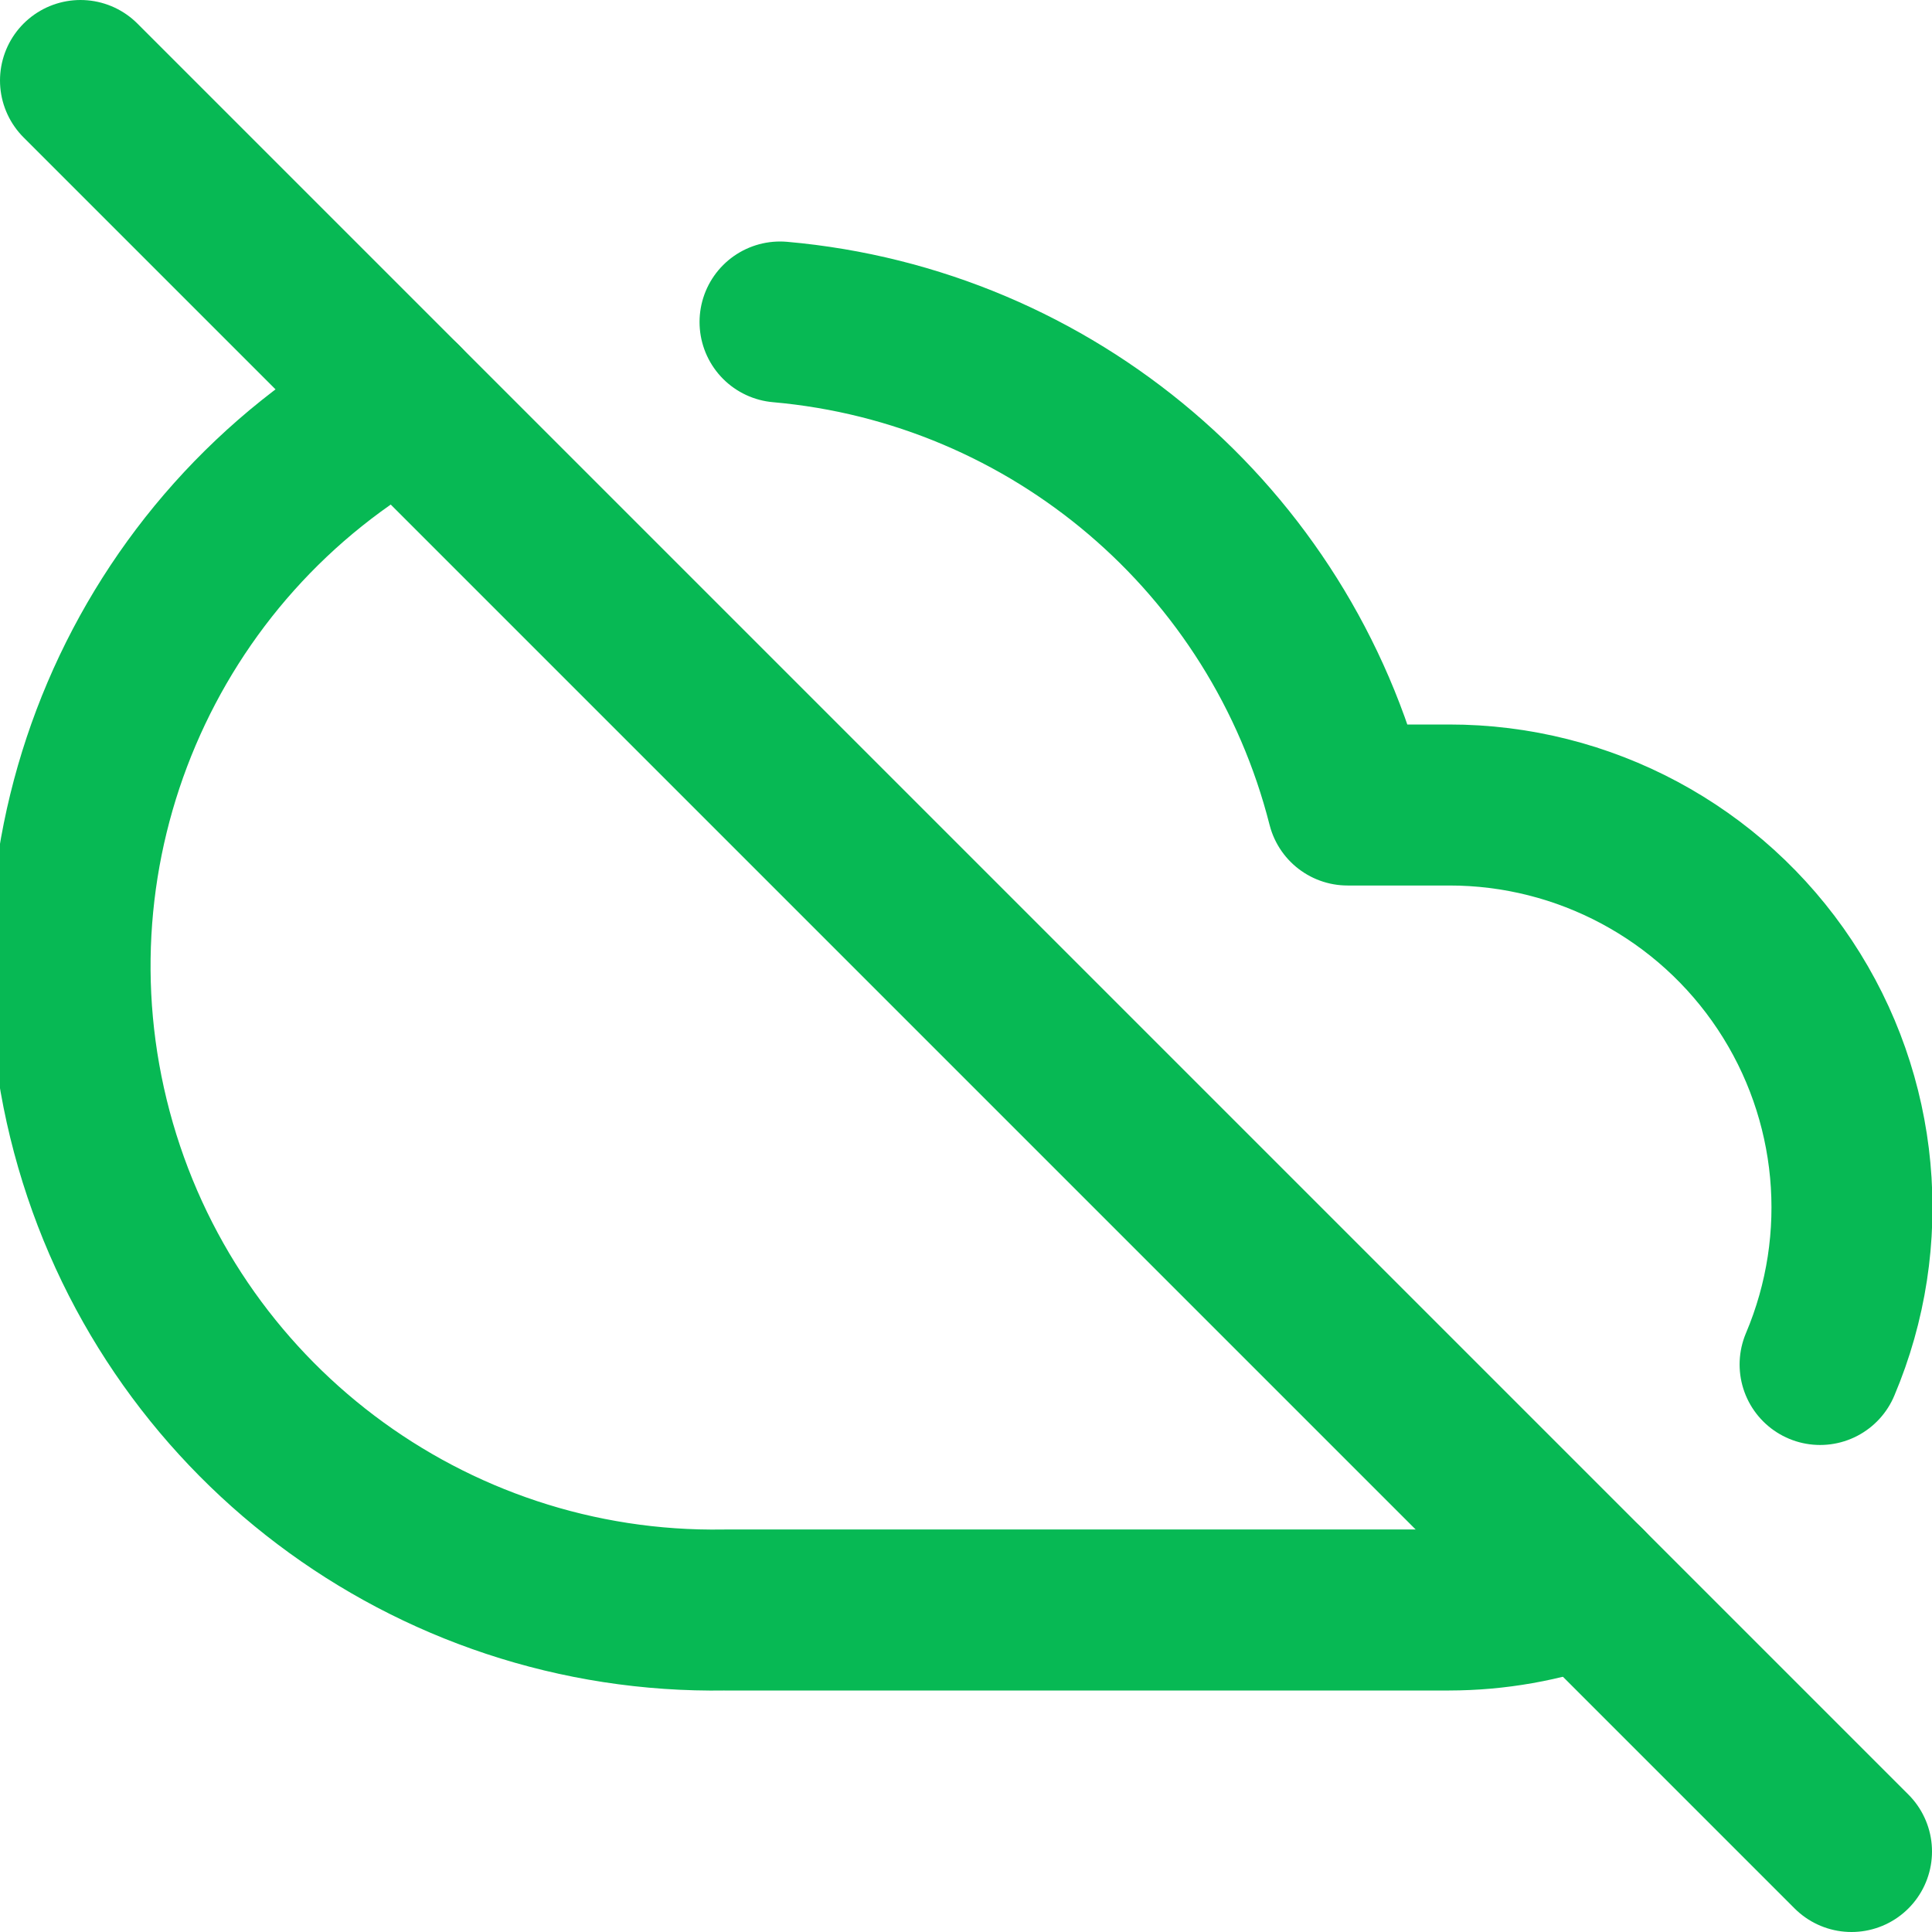
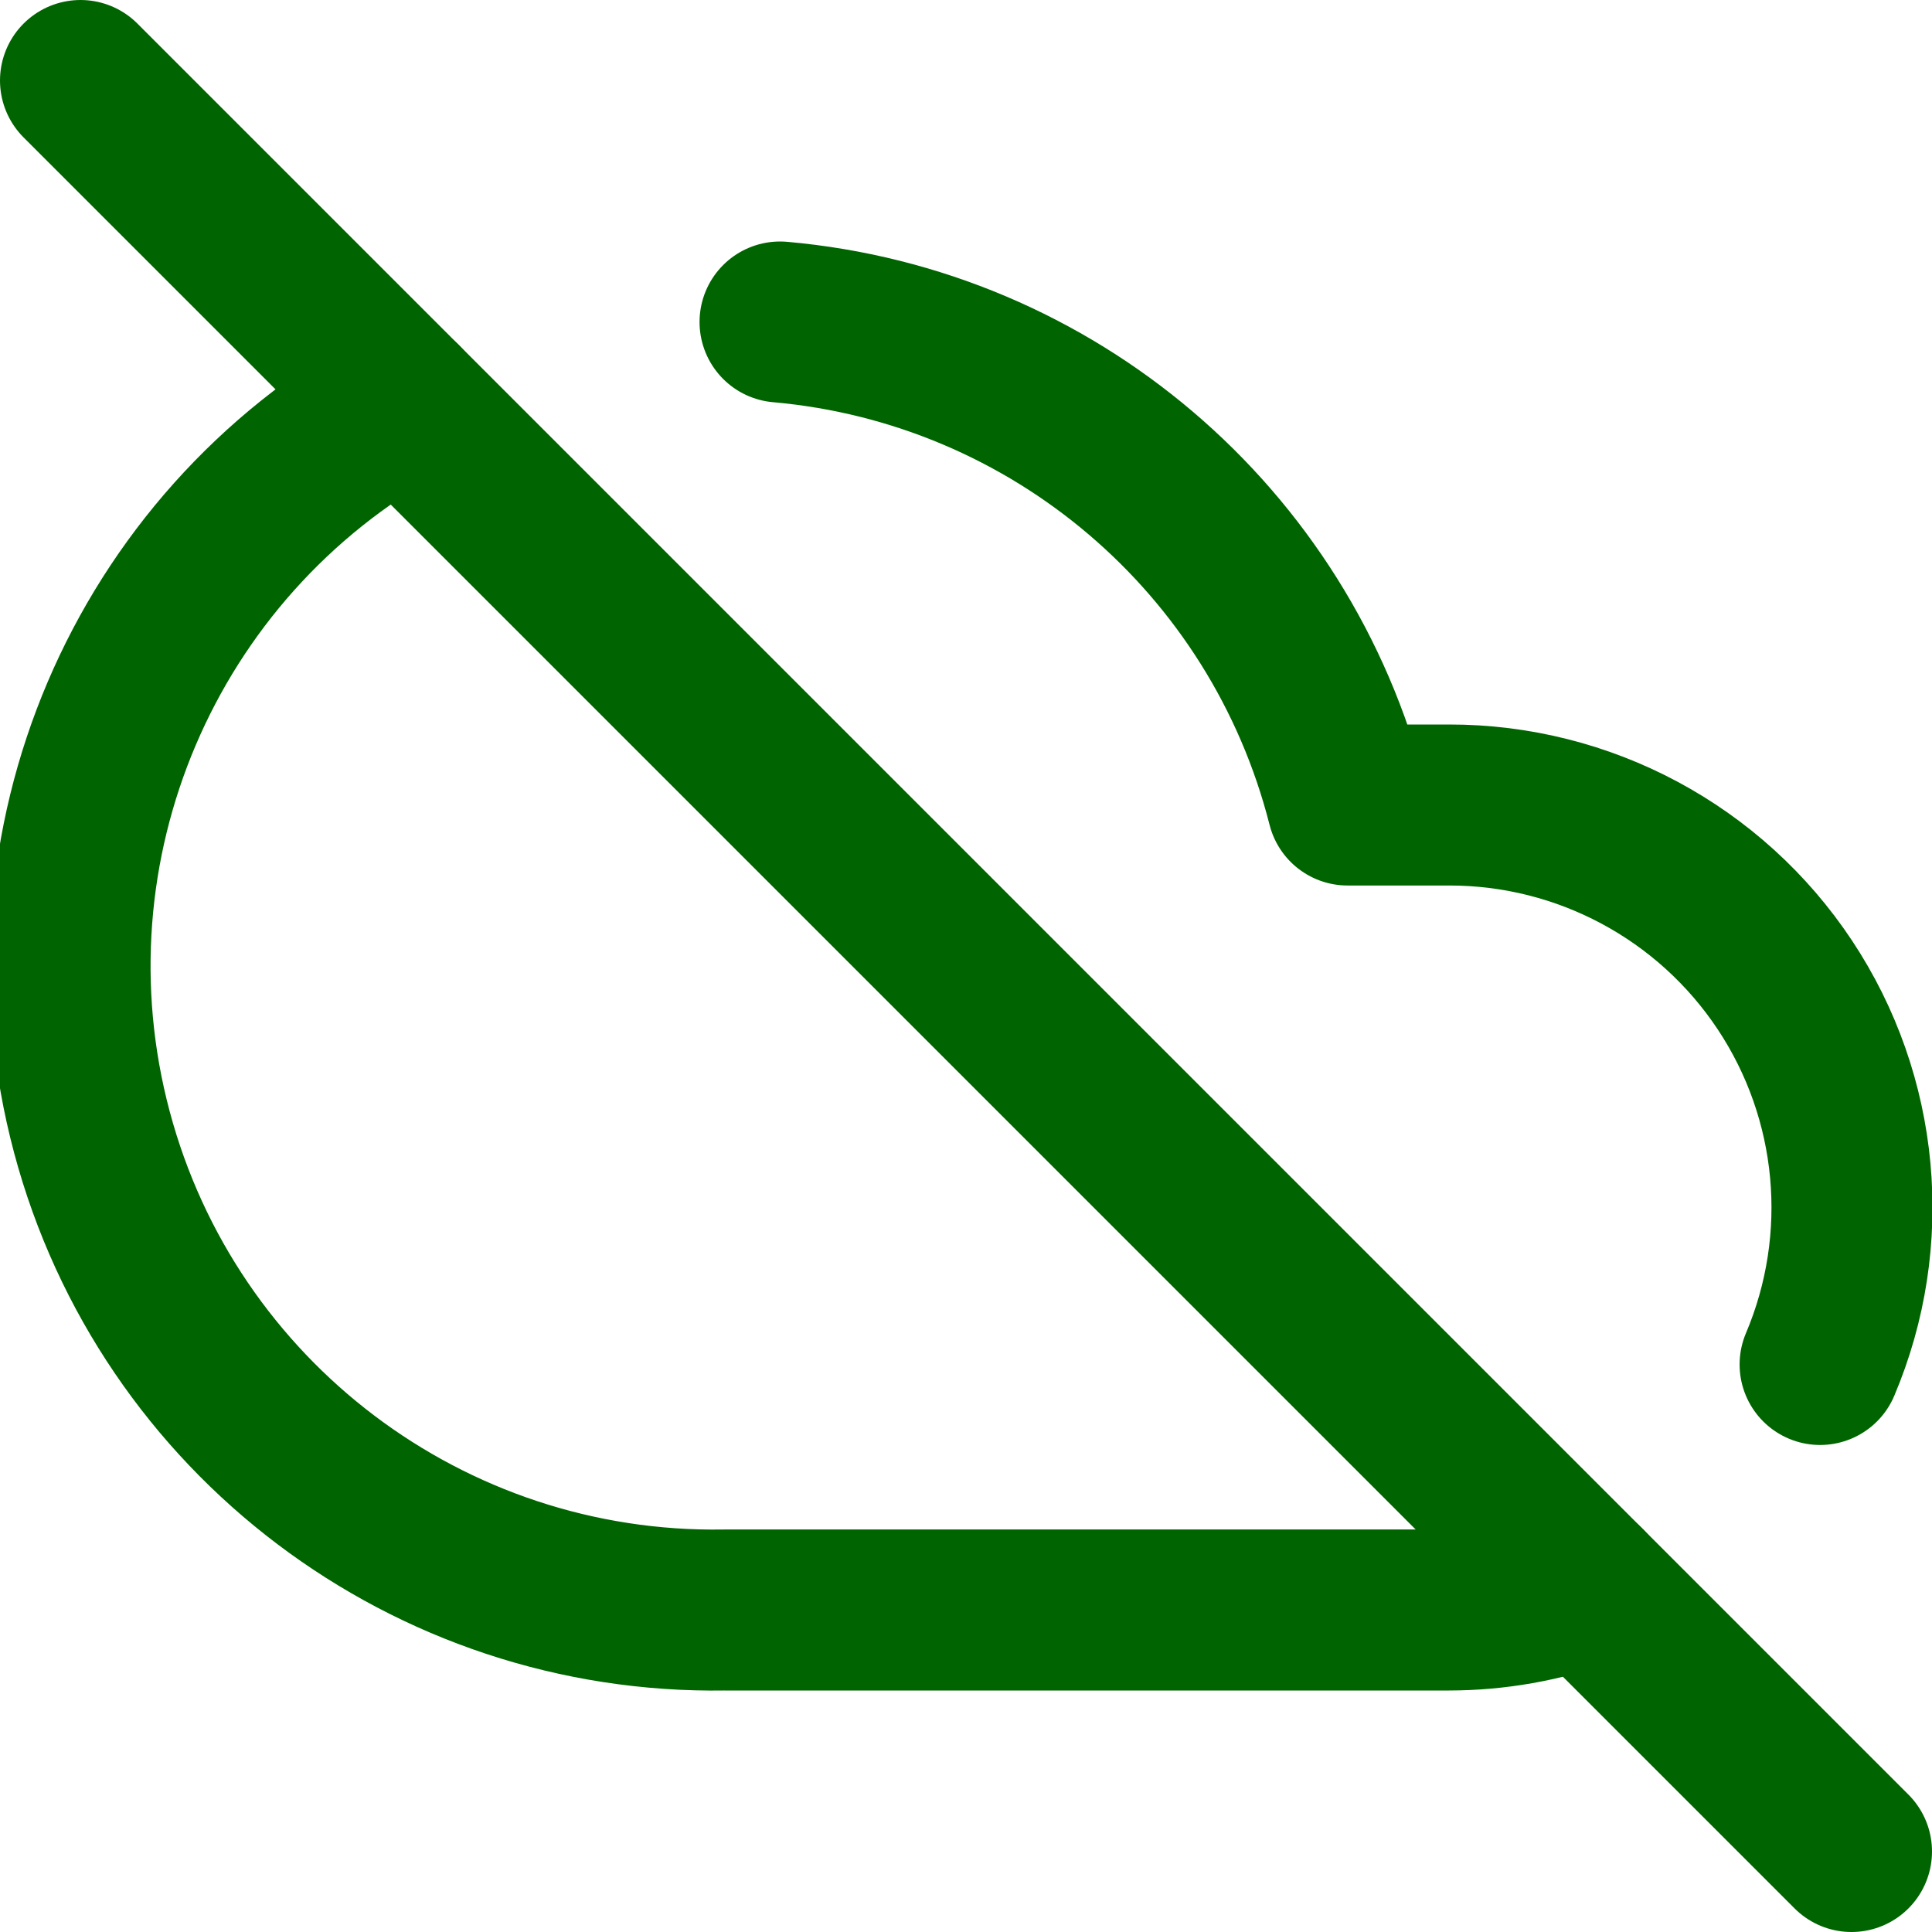
- <svg xmlns="http://www.w3.org/2000/svg" width="24" height="24" viewBox="0 0 24 24" fill="none" stroke="#07B954" stroke-width="2" stroke-linecap="round" stroke-linejoin="round" class="feather feather-cloud-off">
+ <svg xmlns="http://www.w3.org/2000/svg" width="24" height="24" viewBox="0 0 24 24" fill="none" stroke="#006400" stroke-width="2" stroke-linecap="round" stroke-linejoin="round" class="feather feather-cloud-off">
  <path d="M22.61 16.95A5 5 0 0 0 18 10h-1.26a8 8 0 0 0-7.05-6M5 5a8 8 0 0 0 4 15h9a5 5 0 0 0 1.7-.3" />
  <line x1="1" y1="1" x2="23" y2="23" />
</svg>
